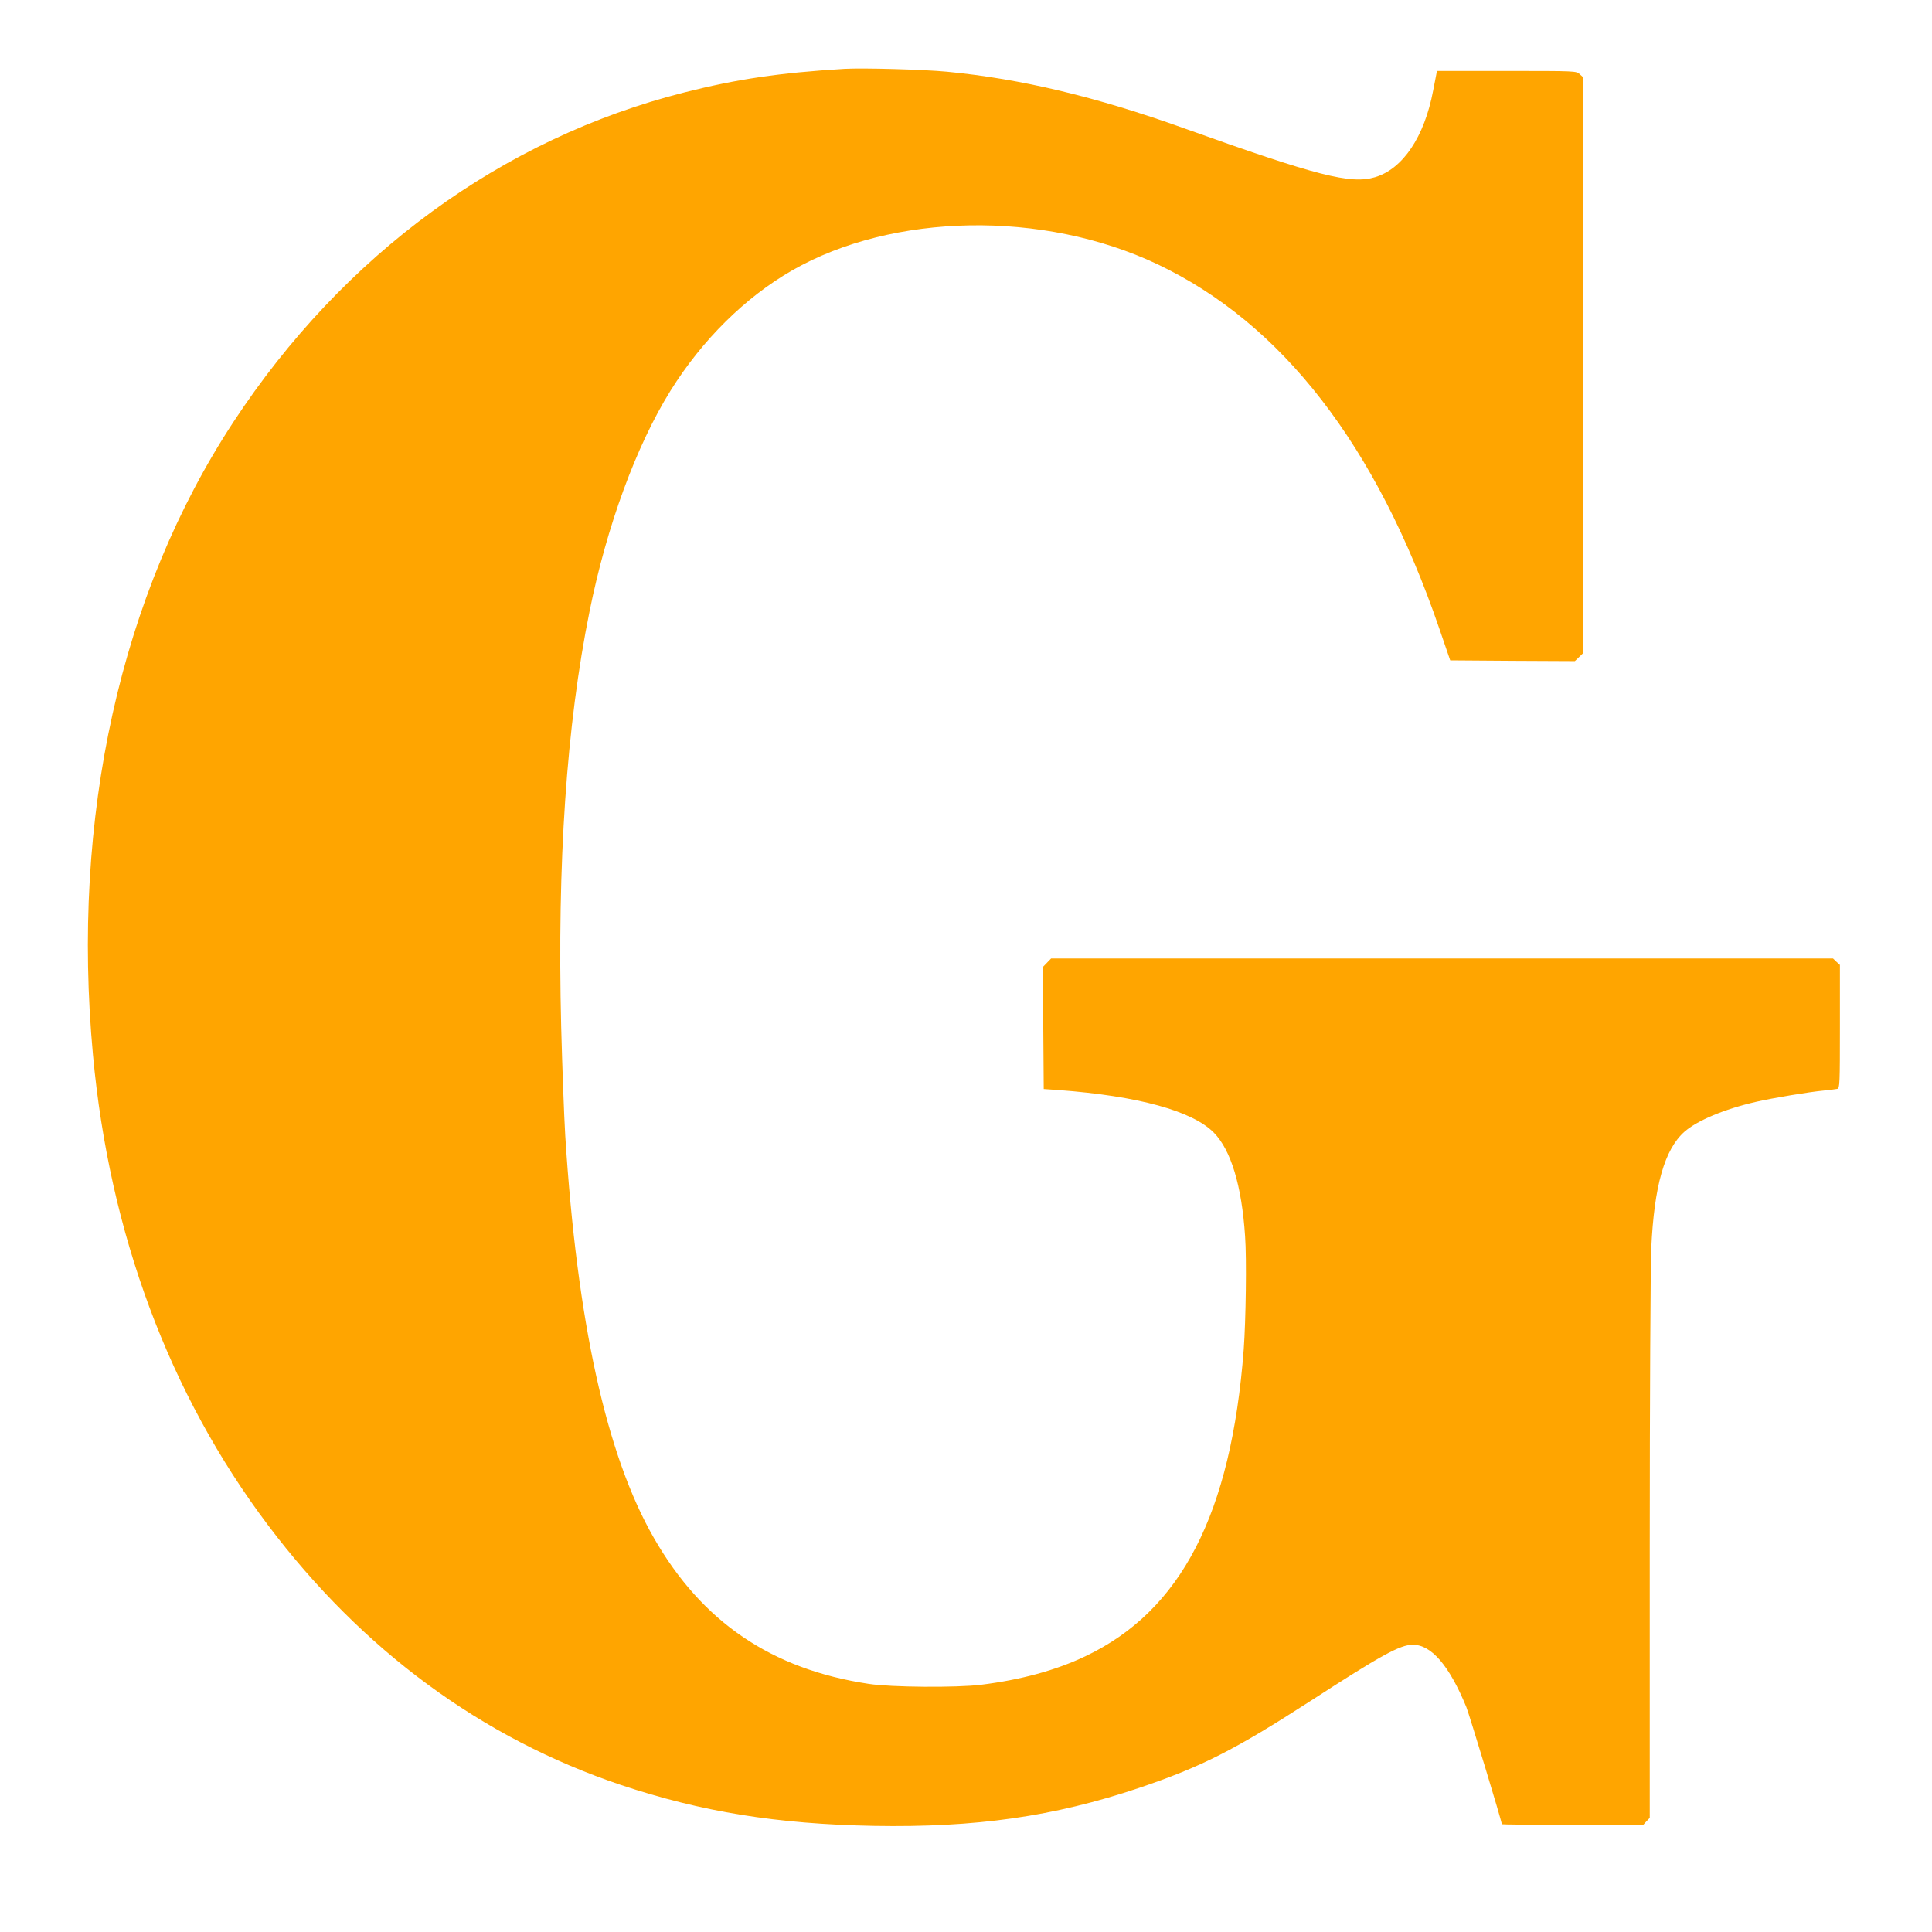
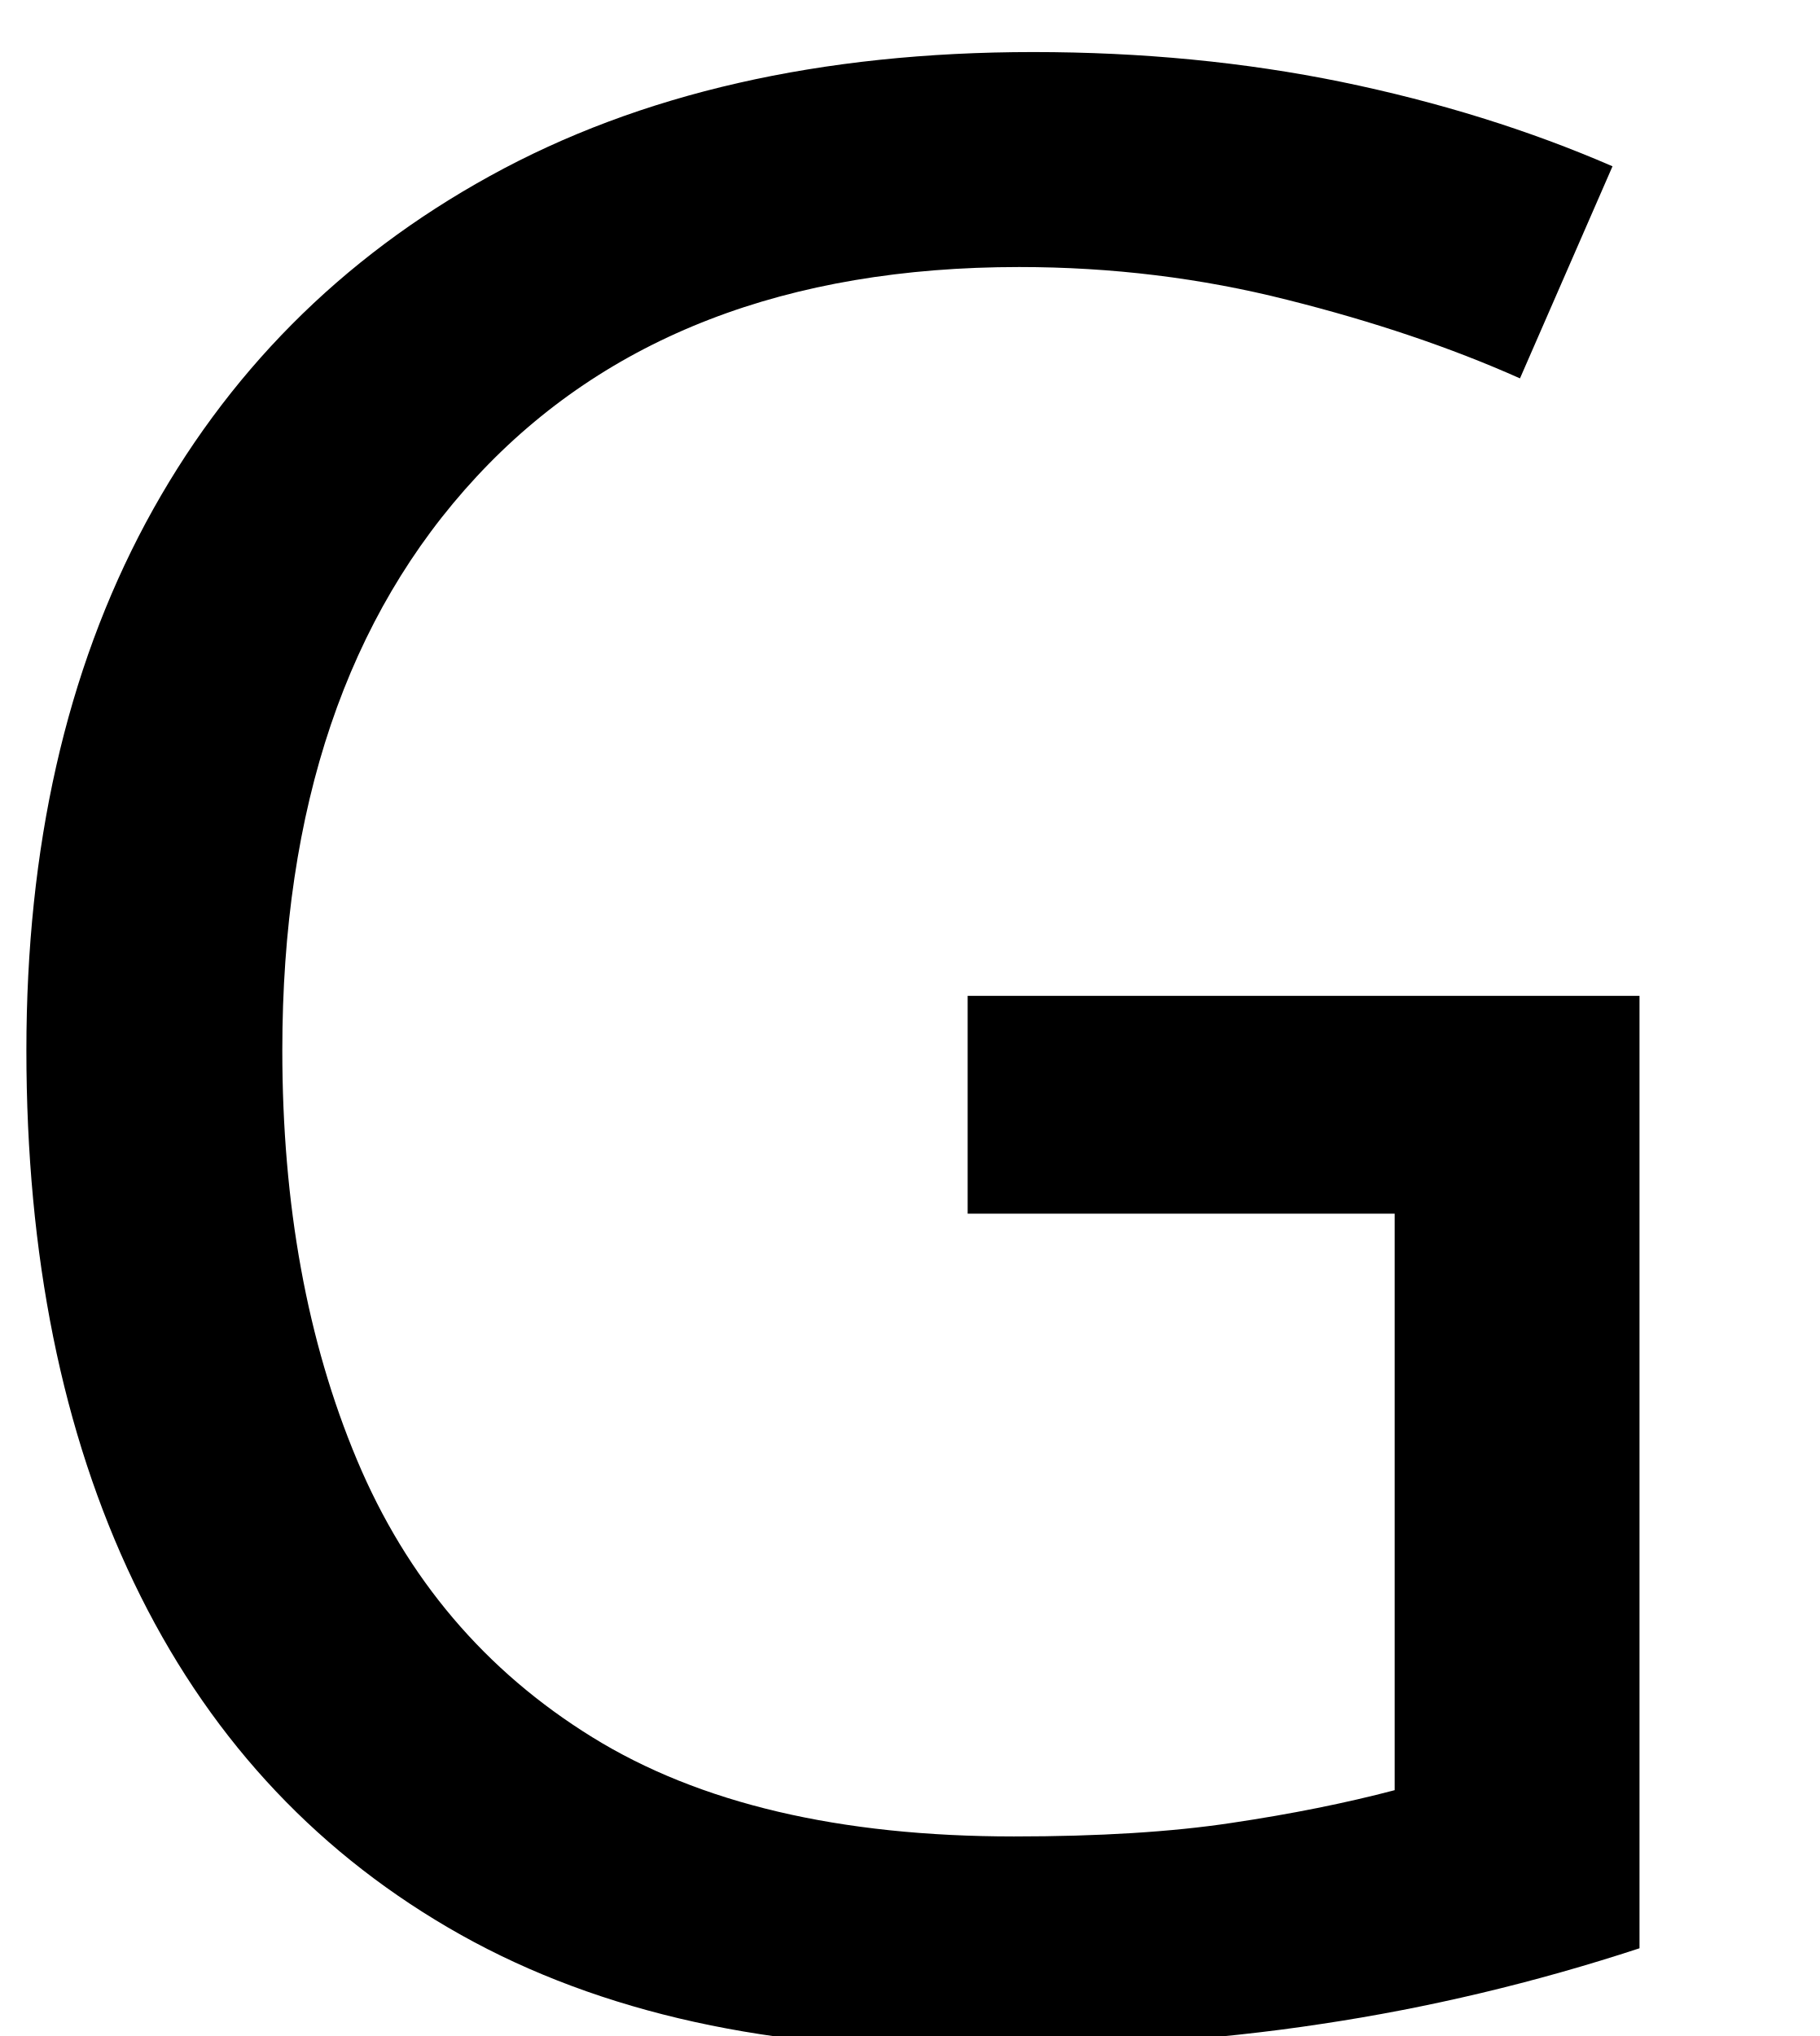
- <svg xmlns="http://www.w3.org/2000/svg" height="1280pt" preserveAspectRatio="xMidYMid meet" version="1.0" viewBox="0 0 1280 1280" width="1280pt">
-   <g fill="orange" transform="translate(0,1280) scale(0.1,-0.1)">
-     <path d="M5595 12344 c-431 -26 -712 -68 -1060 -156 -1207 -305 -2260 -1075-2988 -2183 -749 -1141 -1077 -2619 -931 -4195 109 -1182 506 -2248 1160 -3115 624 -828 1416 -1411 2338 -1721 534 -178 1033 -259 1676 -271 674 -12 1193 62 1755 251 414 140 633 251 1135 575 472 306 596 374 680 374 123 1 242 -138 355 -413 20 -51 235 -758 235 -776 0 -2 211 -4 468 -4 l469 0 21 23 22 23 0 1785 c0 981 5 1876 10 1989 19 412 88 655 220 772 84 74 264 150 474 198 107 25 353 66 451 75 39 4 78 9 88 11 16 5 17 33 17 413 l0 408 -23 21 -23 22 -2590 0 -2590 0 -27 -28 -27 -28 2 -405 3 -404 100 -7 c524 -39 885 -138 1027 -282 113 -115 185 -351 207 -686 11 -147 5 -558 -9 -750 -83 -1091 -415 -1733 -1051 -2034 -196 -93 -425 -155 -689 -188 -162 -20 -596 -17 -745 6 -644 97 -1104 410 -1423 967 -315 548 -509 1432 -587 2664 -8 132 -20 457 -27 722 -27 1087 35 1998 188 2753 114 565 309 1096 536 1461 211 338 495 619 807 798 668 382 1661 399 2418 41 827 -392 1453 -1201 1869 -2415 l72 -210 413 -3 413 -2 28 27 28 27 0 1906 0 1907 -23 21 c-23 22 -25 22 -485 22 l-462 0 -4 -22 c-3 -13 -12 -61 -21 -108 -58 -307 -201 -519 -385 -574 -162 -48 -382 8 -1262 323 -586 210 -1084 329 -1574 376 -156 15 -560 26 -679 19z" />
+ <svg xmlns="http://www.w3.org/2000/svg" id="svg24" version="1.1" viewBox="0 0 59 66" height="66mm" width="59mm">
+   <defs id="defs18" />
+   <g transform="translate(0,-231)" id="layer1">
+     <flowRoot style="font-style:normal;font-weight:normal;font-size:40px;line-height:1.25;font-family:sans-serif;text-align:end;letter-spacing:0px;word-spacing:0px;text-anchor:end;fill:#000000;fill-opacity:1;stroke:none" id="flowRoot26" xml:space="preserve">
+       <flowRegion style="text-align:end;text-anchor:end" id="flowRegion28">
+         <rect style="text-align:end;text-anchor:end" y="3.667" x="-2.857" height="385.714" width="380" id="rect30" />
+       </flowRegion>
+       <flowPara id="flowPara32" />
+     </flowRoot>
+     <text xml:space="preserve" style="font-style:normal;font-weight:normal;font-size:88.194px;line-height:1.25;font-family:sans-serif;text-align:start;letter-spacing:0px;word-spacing:0px;text-anchor:start;fill:#000000;fill-opacity:1;stroke:none;stroke-width:0.265;" x="-32.599" y="296.528" id="text4660">
+       <tspan x="-4.521" y="296.528" id="tspan4658" style="stroke-width:0.265;text-anchor:start;text-align:start;">
+         <tspan x="-4.521" y="296.528" id="tspan4656" style="stroke-width:0.265;text-anchor:start;text-align:start;">G</tspan>
+       </tspan>
+     </text>
  </g>
</svg>
